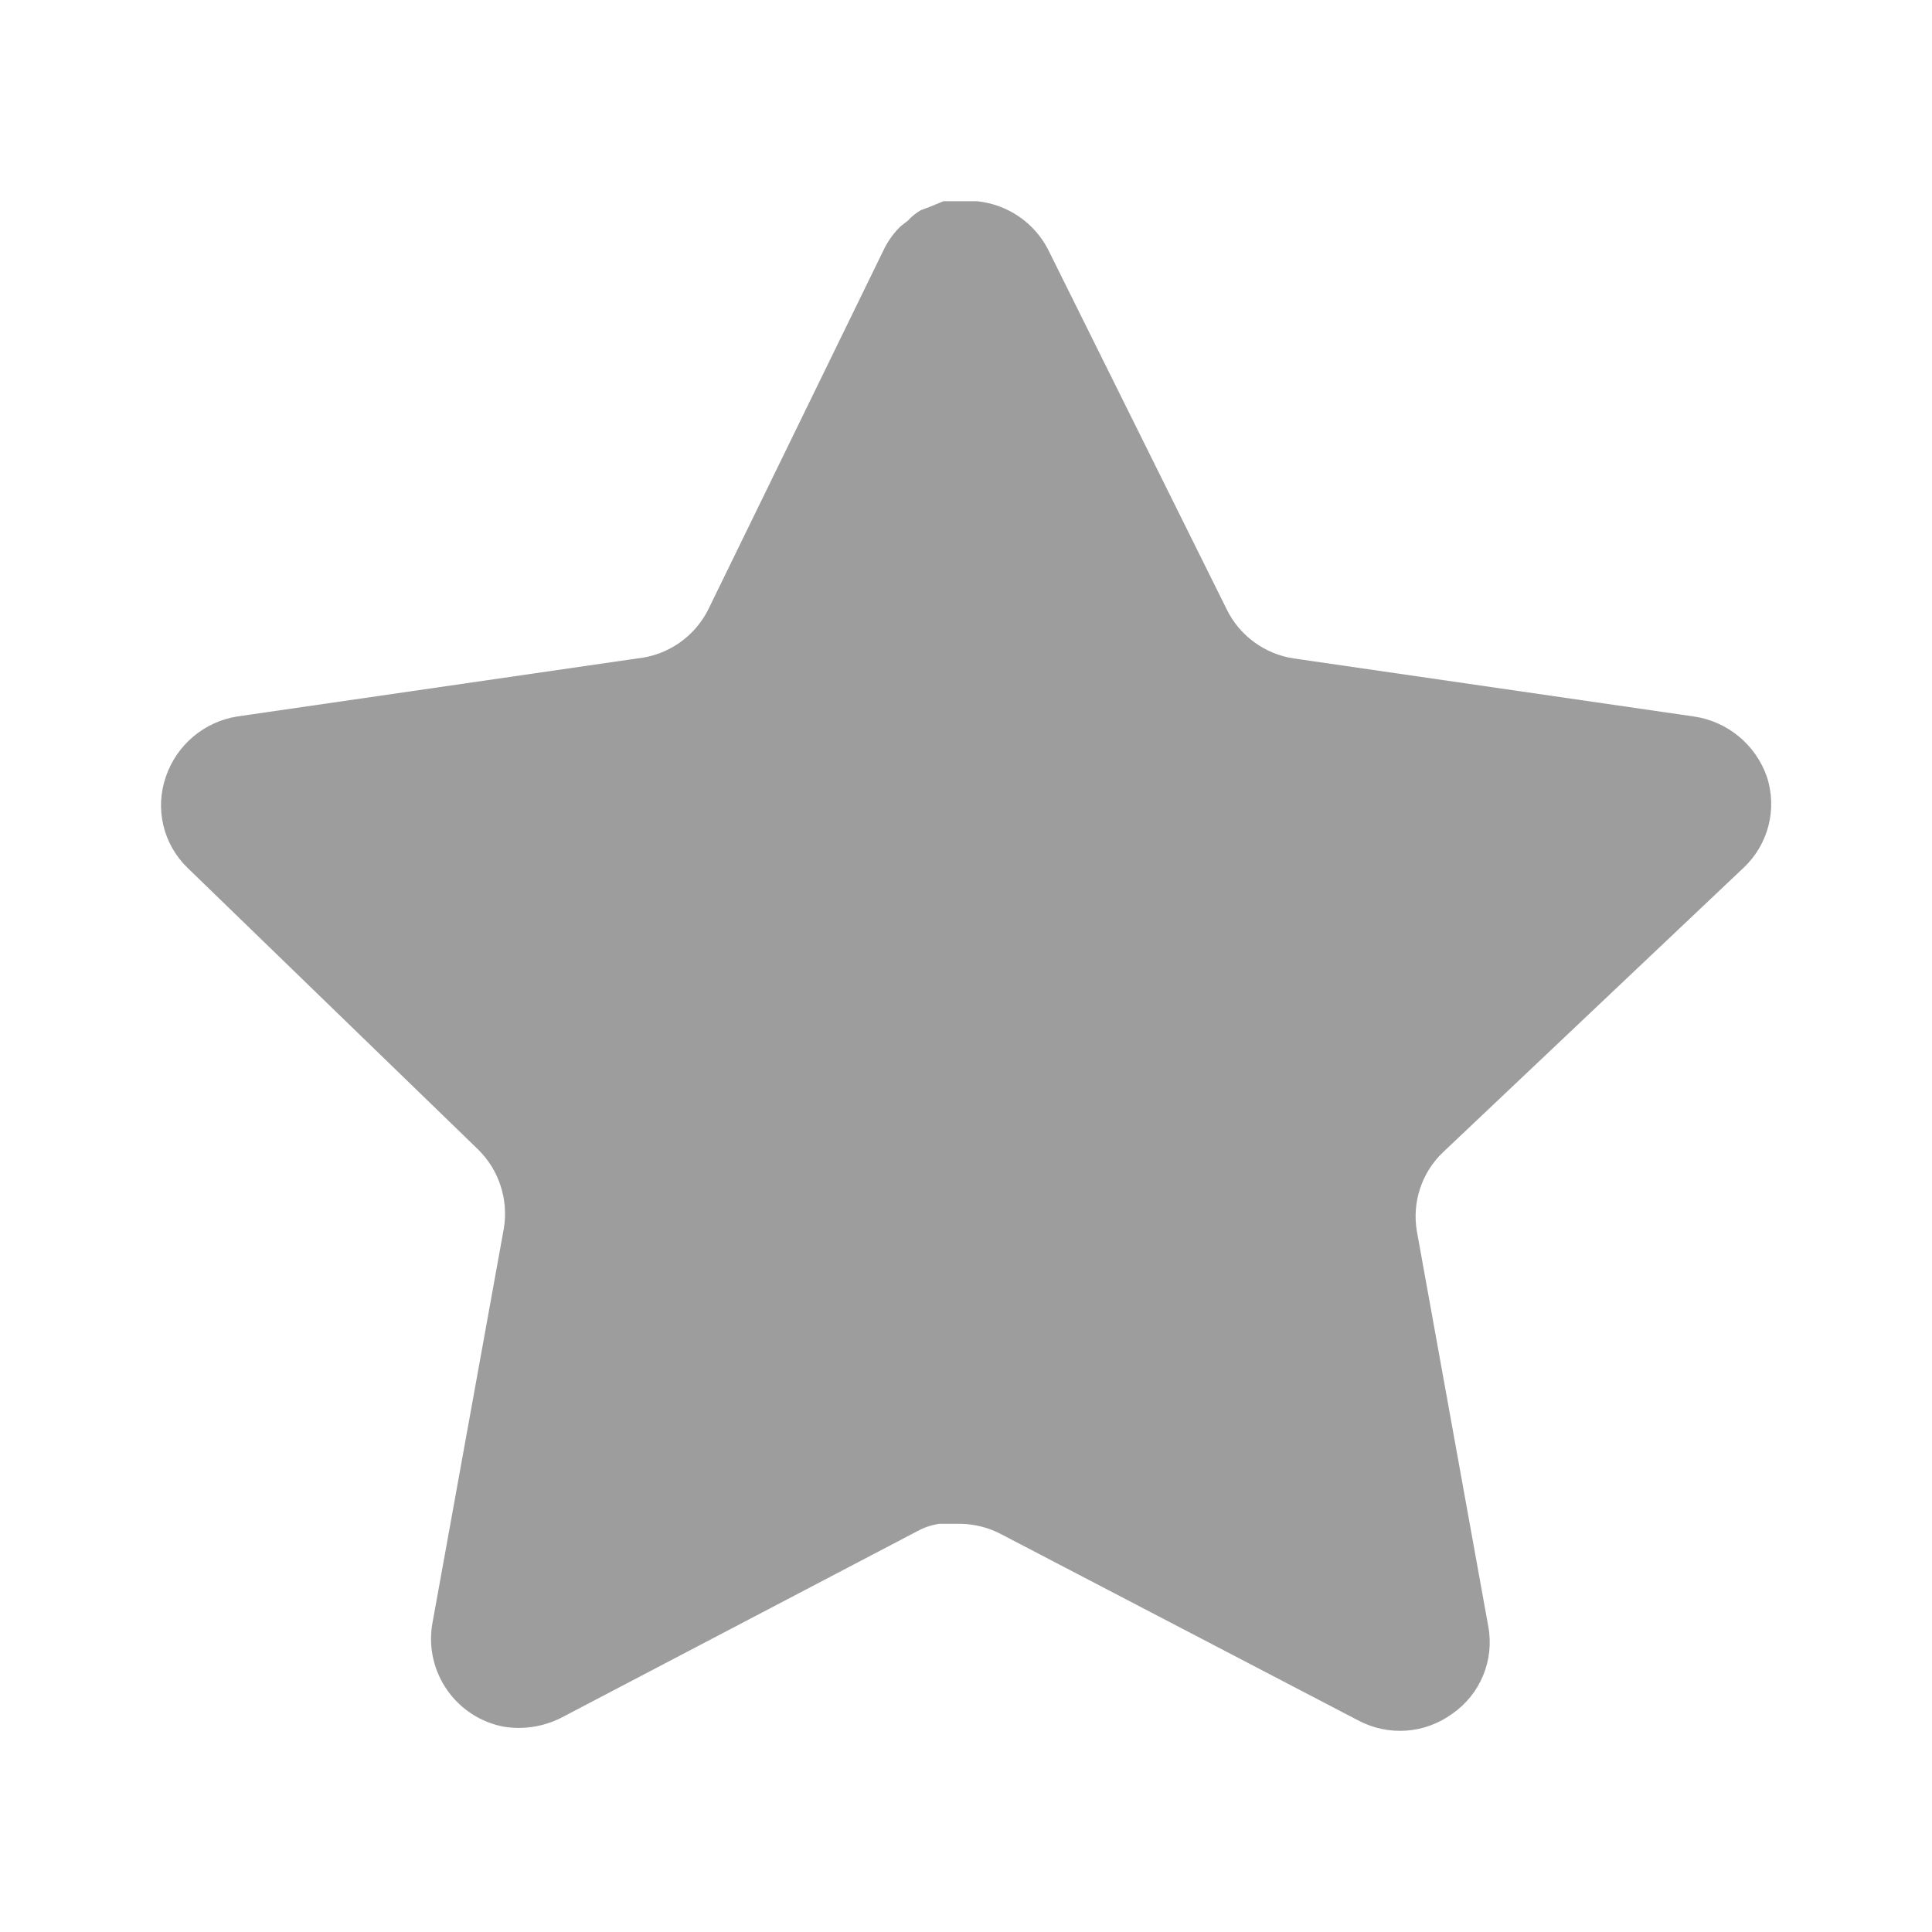
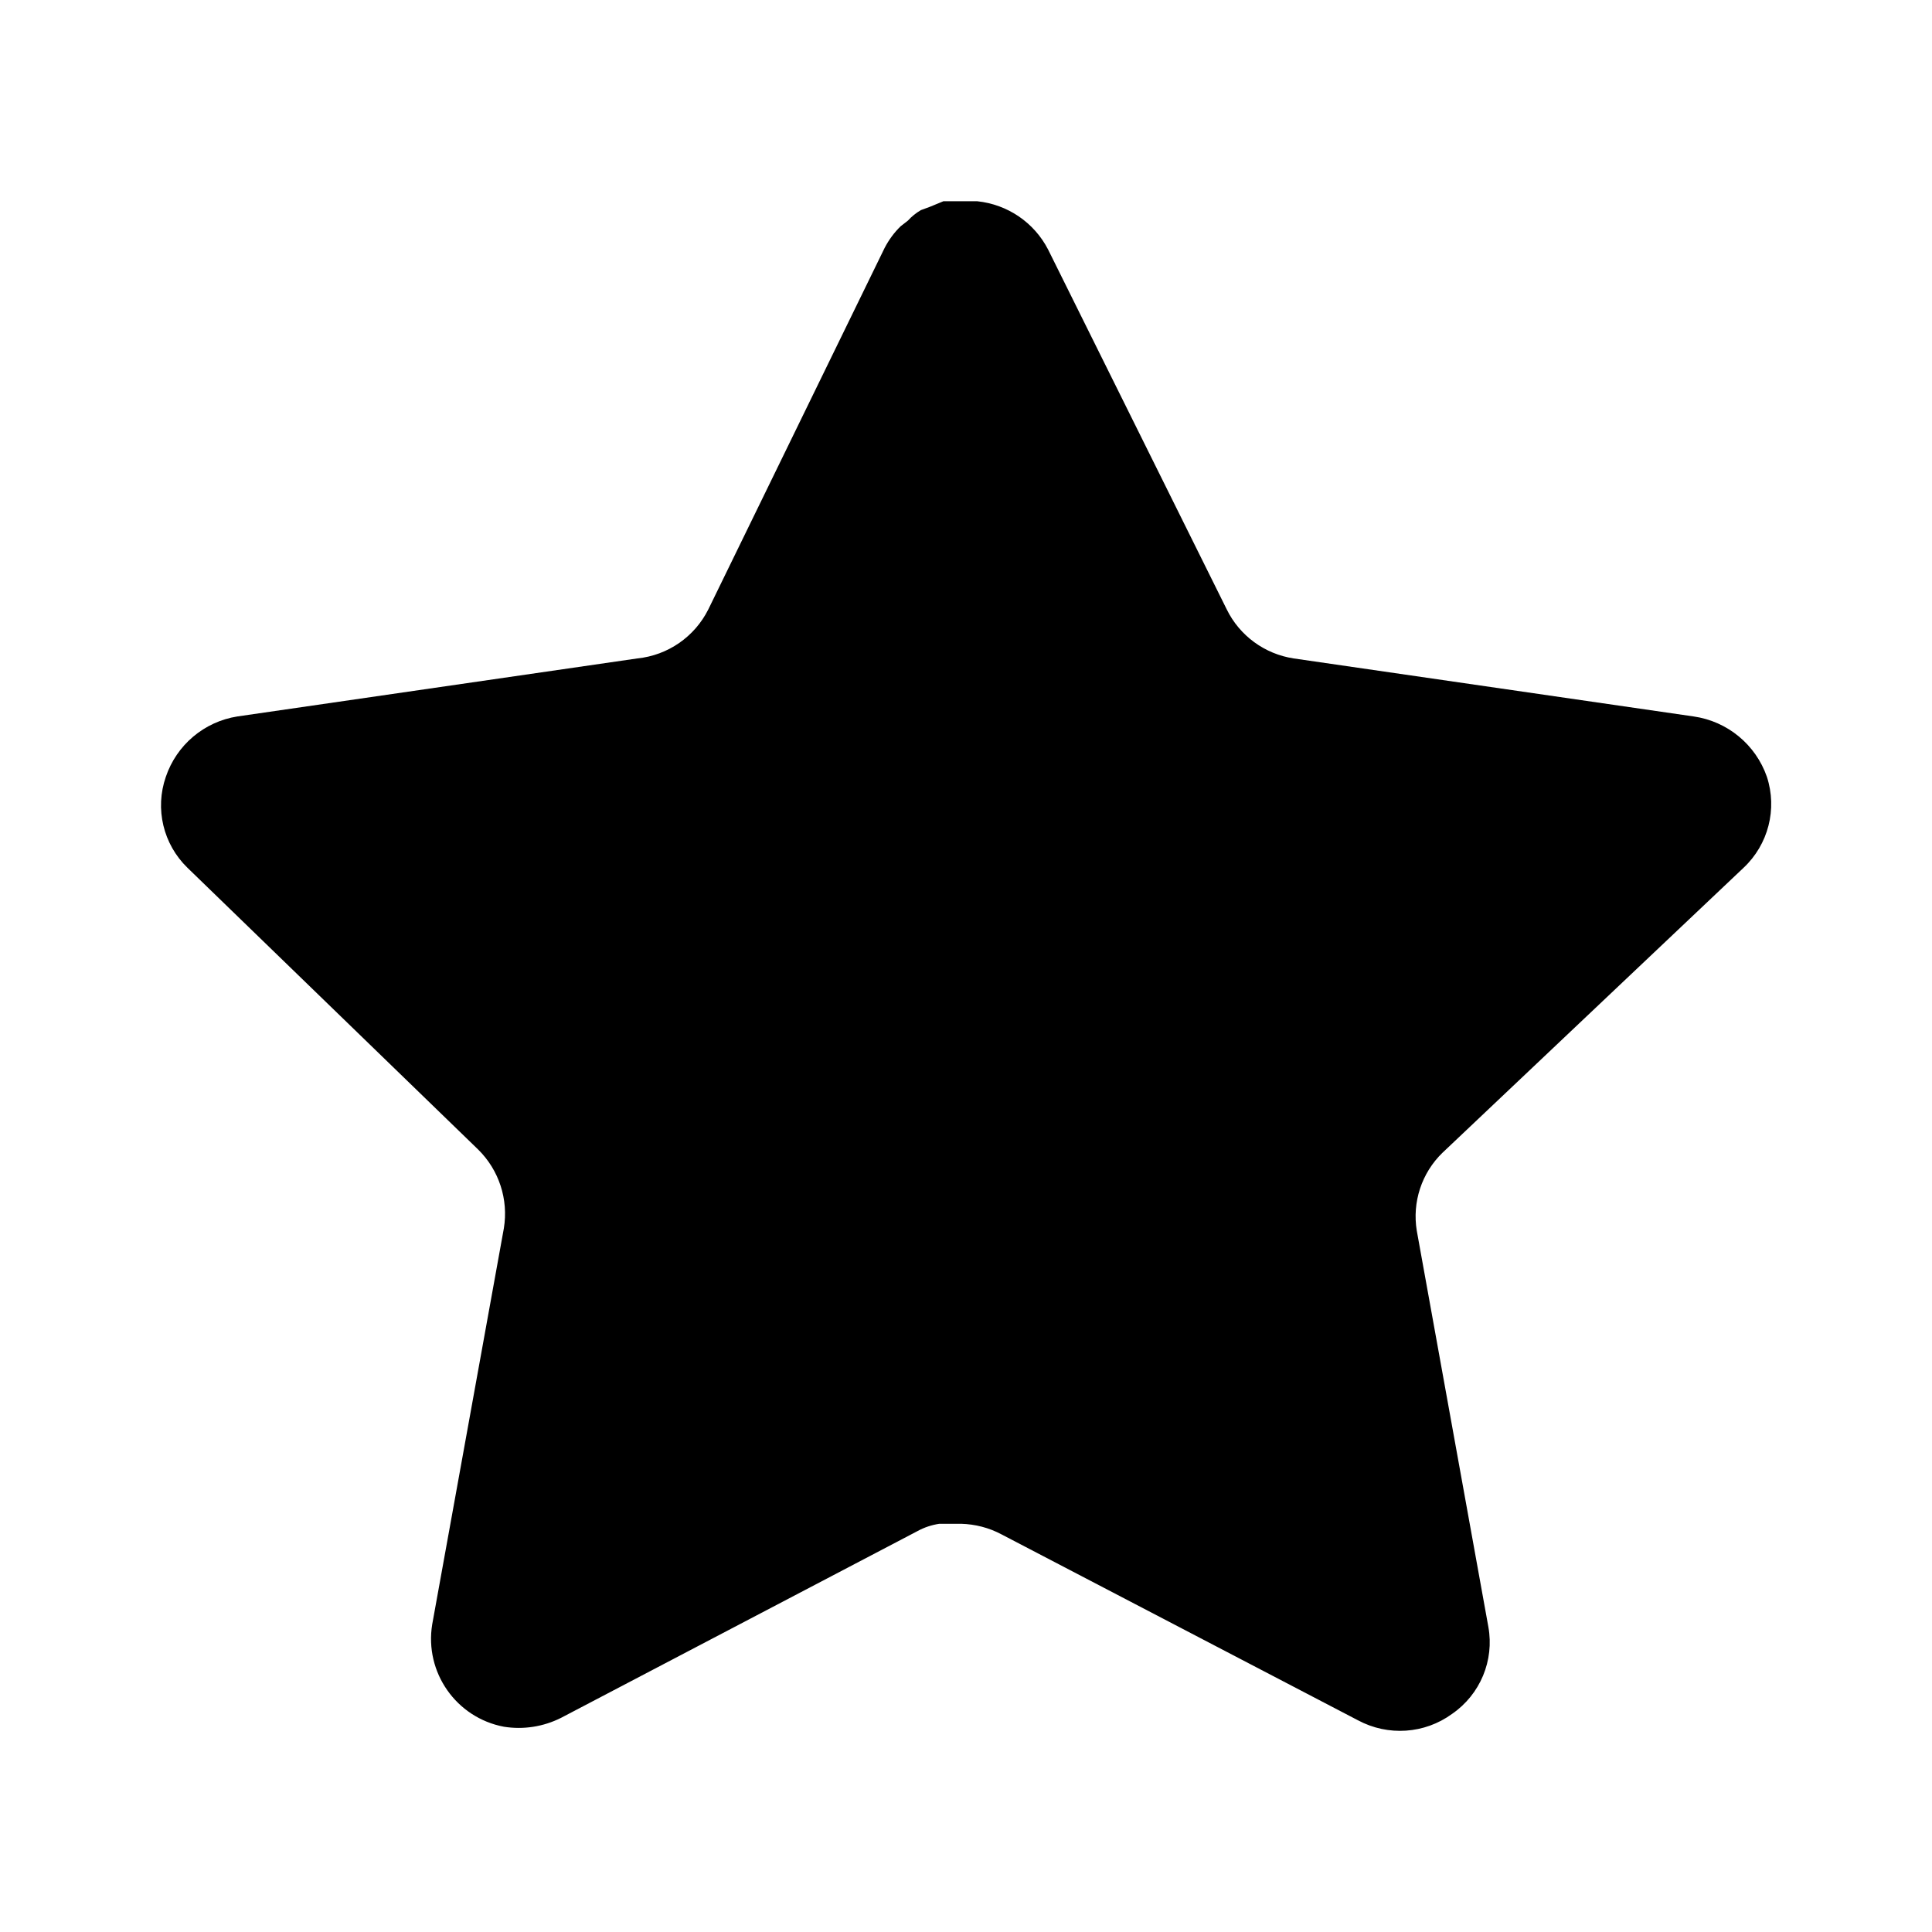
<svg xmlns="http://www.w3.org/2000/svg" width="24" height="24" viewBox="0 0 24 24" fill="none">
-   <path d="M17.919 14.32C17.66 14.571 17.541 14.934 17.6 15.29L18.489 20.21C18.564 20.627 18.388 21.049 18.039 21.29C17.697 21.54 17.242 21.57 16.869 21.37L12.44 19.06C12.286 18.978 12.115 18.934 11.94 18.929H11.669C11.575 18.943 11.483 18.973 11.399 19.019L6.969 21.34C6.75 21.45 6.502 21.489 6.259 21.45C5.667 21.338 5.272 20.774 5.369 20.179L6.259 15.259C6.318 14.9 6.199 14.535 5.94 14.28L2.329 10.78C2.027 10.487 1.922 10.047 2.06 9.65C2.194 9.254 2.536 8.965 2.949 8.9L7.919 8.179C8.297 8.14 8.629 7.91 8.799 7.57L10.989 3.08C11.041 2.98 11.108 2.888 11.189 2.81L11.279 2.74C11.326 2.688 11.38 2.645 11.44 2.61L11.549 2.57L11.719 2.5H12.14C12.516 2.539 12.847 2.764 13.02 3.1L15.239 7.57C15.399 7.897 15.71 8.124 16.069 8.179L21.039 8.9C21.459 8.96 21.81 9.25 21.949 9.65C22.08 10.051 21.967 10.491 21.659 10.78L17.919 14.32Z" fill="#9D9D9D" />
+   <path d="M17.919 14.32C17.66 14.571 17.541 14.934 17.6 15.29L18.489 20.21C18.564 20.627 18.388 21.049 18.039 21.29C17.697 21.54 17.242 21.57 16.869 21.37L12.44 19.06C12.286 18.978 12.115 18.934 11.94 18.929H11.669C11.575 18.943 11.483 18.973 11.399 19.019L6.969 21.34C6.75 21.45 6.502 21.489 6.259 21.45C5.667 21.338 5.272 20.774 5.369 20.179L6.259 15.259C6.318 14.9 6.199 14.535 5.94 14.28L2.329 10.78C2.027 10.487 1.922 10.047 2.06 9.65C2.194 9.254 2.536 8.965 2.949 8.9L7.919 8.179C8.297 8.14 8.629 7.91 8.799 7.57L10.989 3.08C11.041 2.98 11.108 2.888 11.189 2.81L11.279 2.74C11.326 2.688 11.38 2.645 11.44 2.61L11.549 2.57L11.719 2.5H12.14C12.516 2.539 12.847 2.764 13.02 3.1L15.239 7.57C15.399 7.897 15.71 8.124 16.069 8.179L21.039 8.9C21.459 8.96 21.81 9.25 21.949 9.65C22.08 10.051 21.967 10.491 21.659 10.78L17.919 14.32Z" fill="black" />
</svg>
